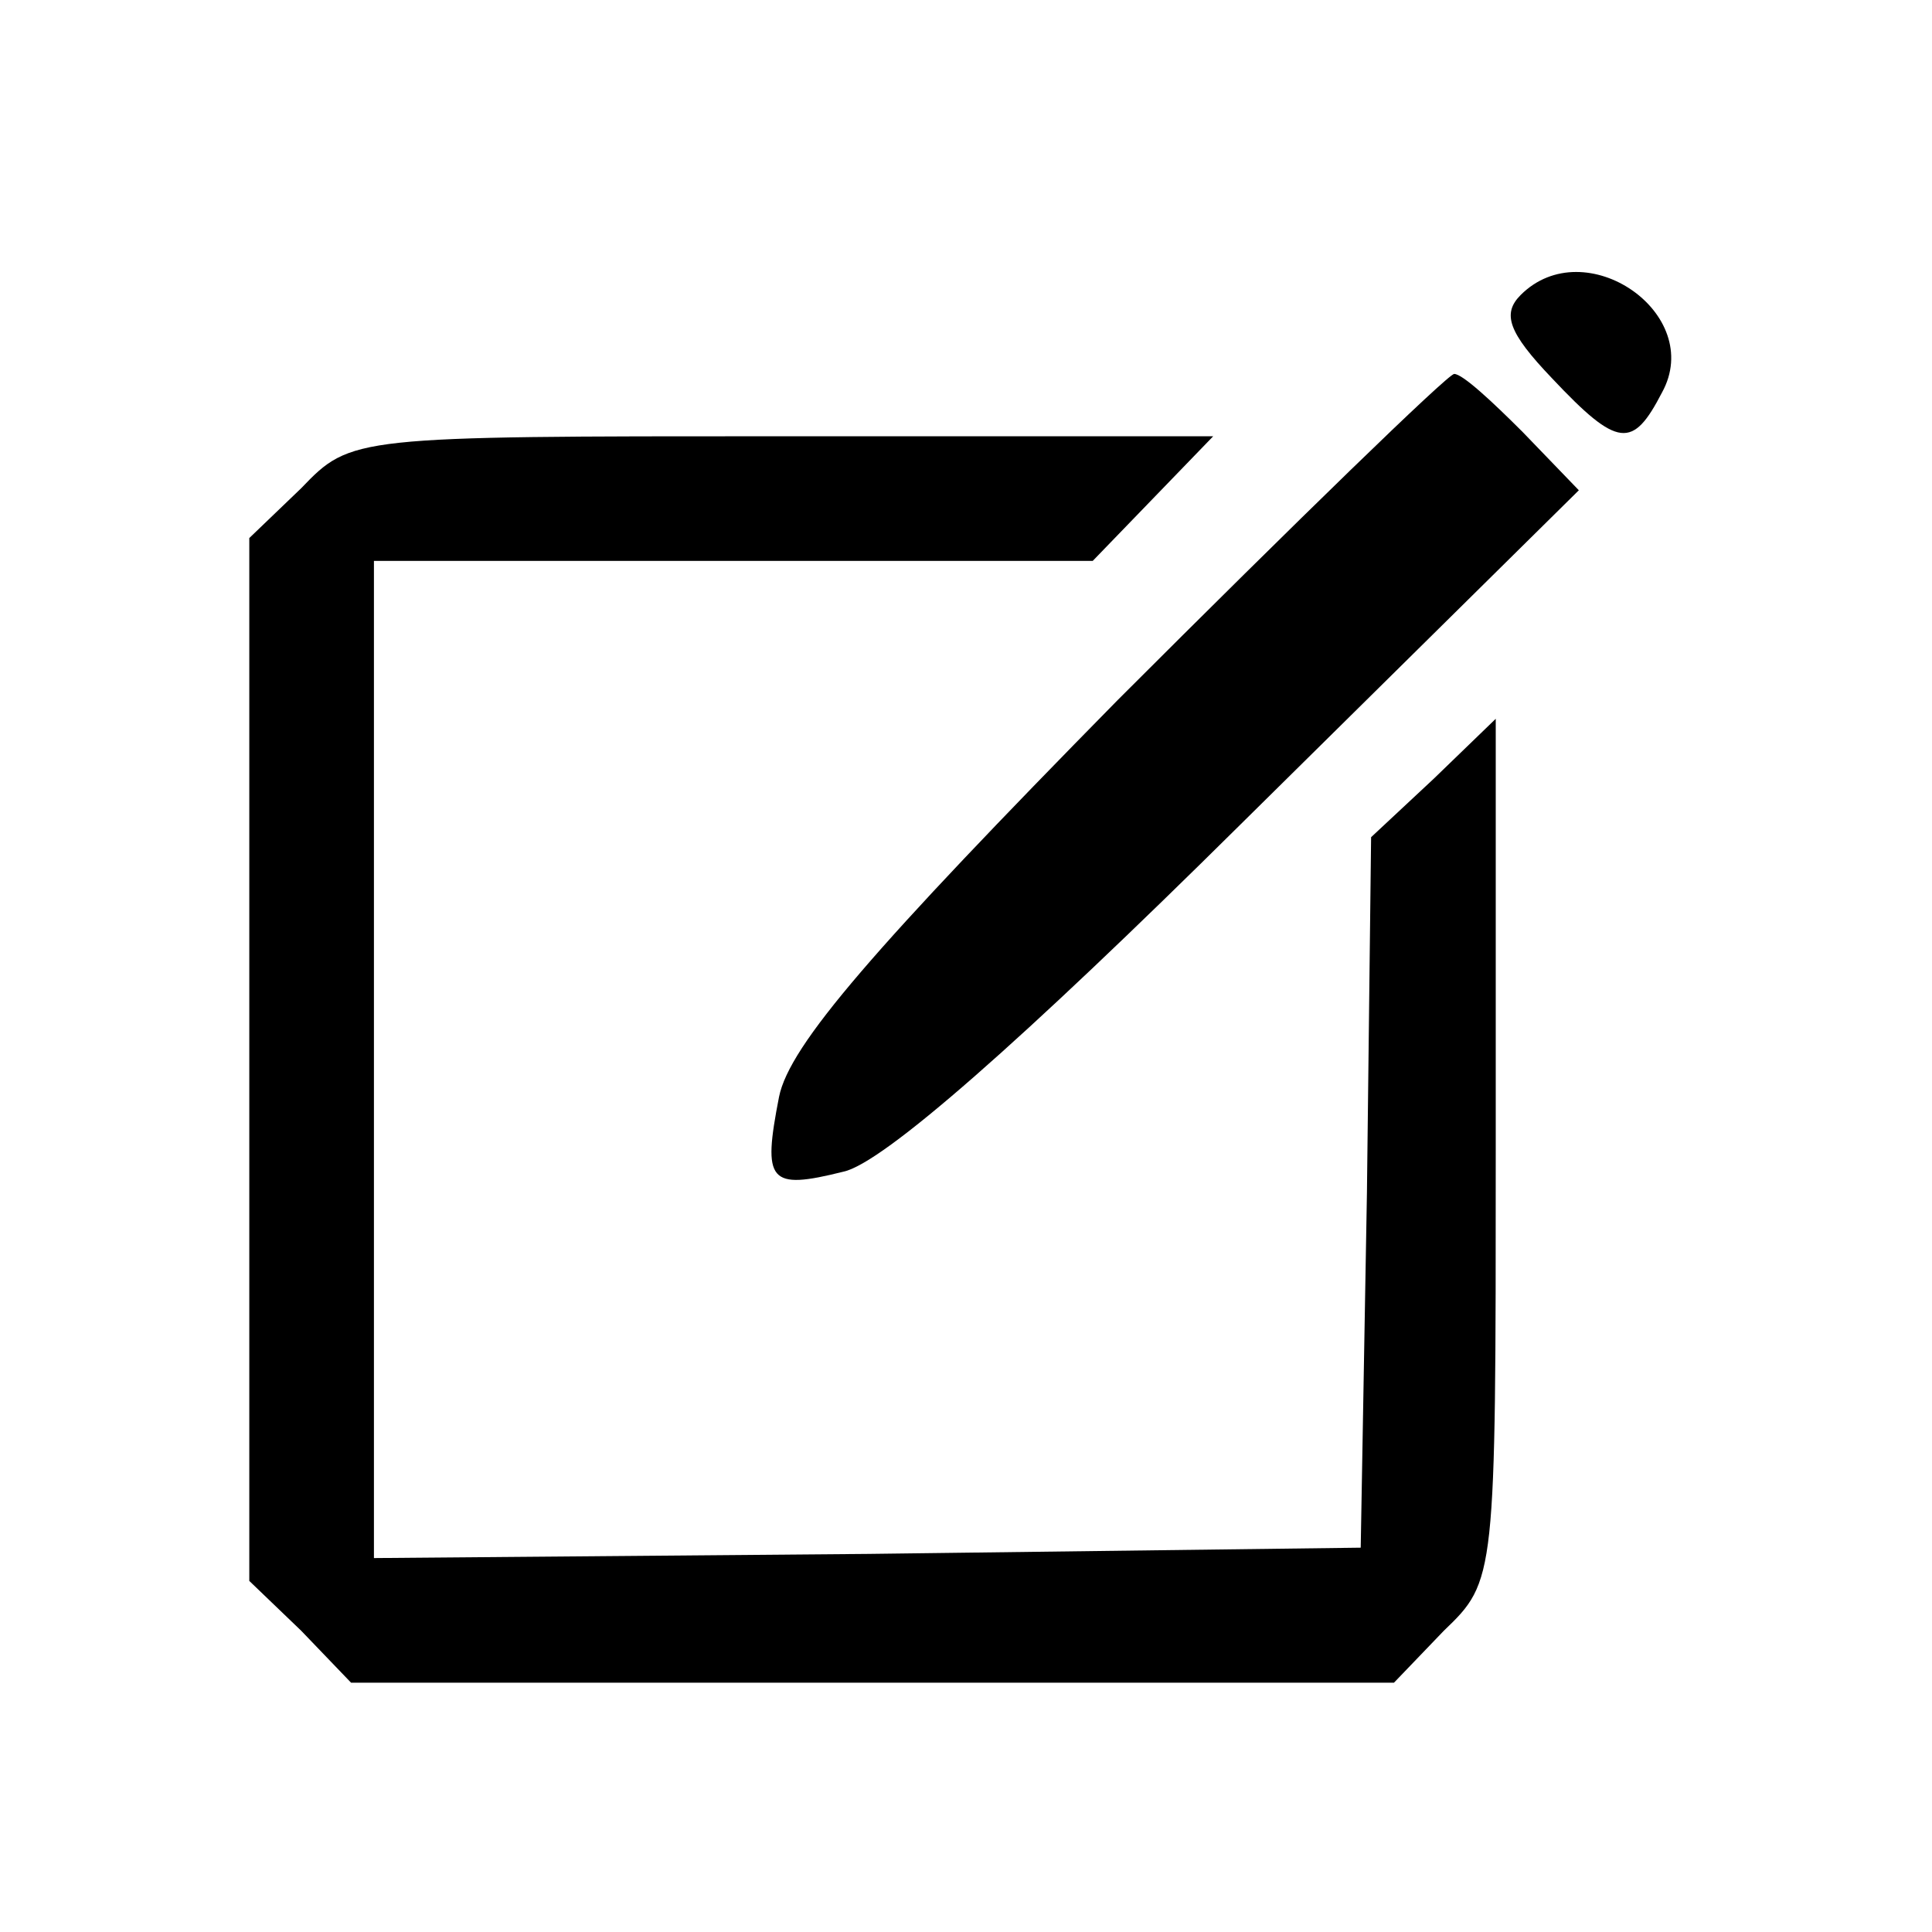
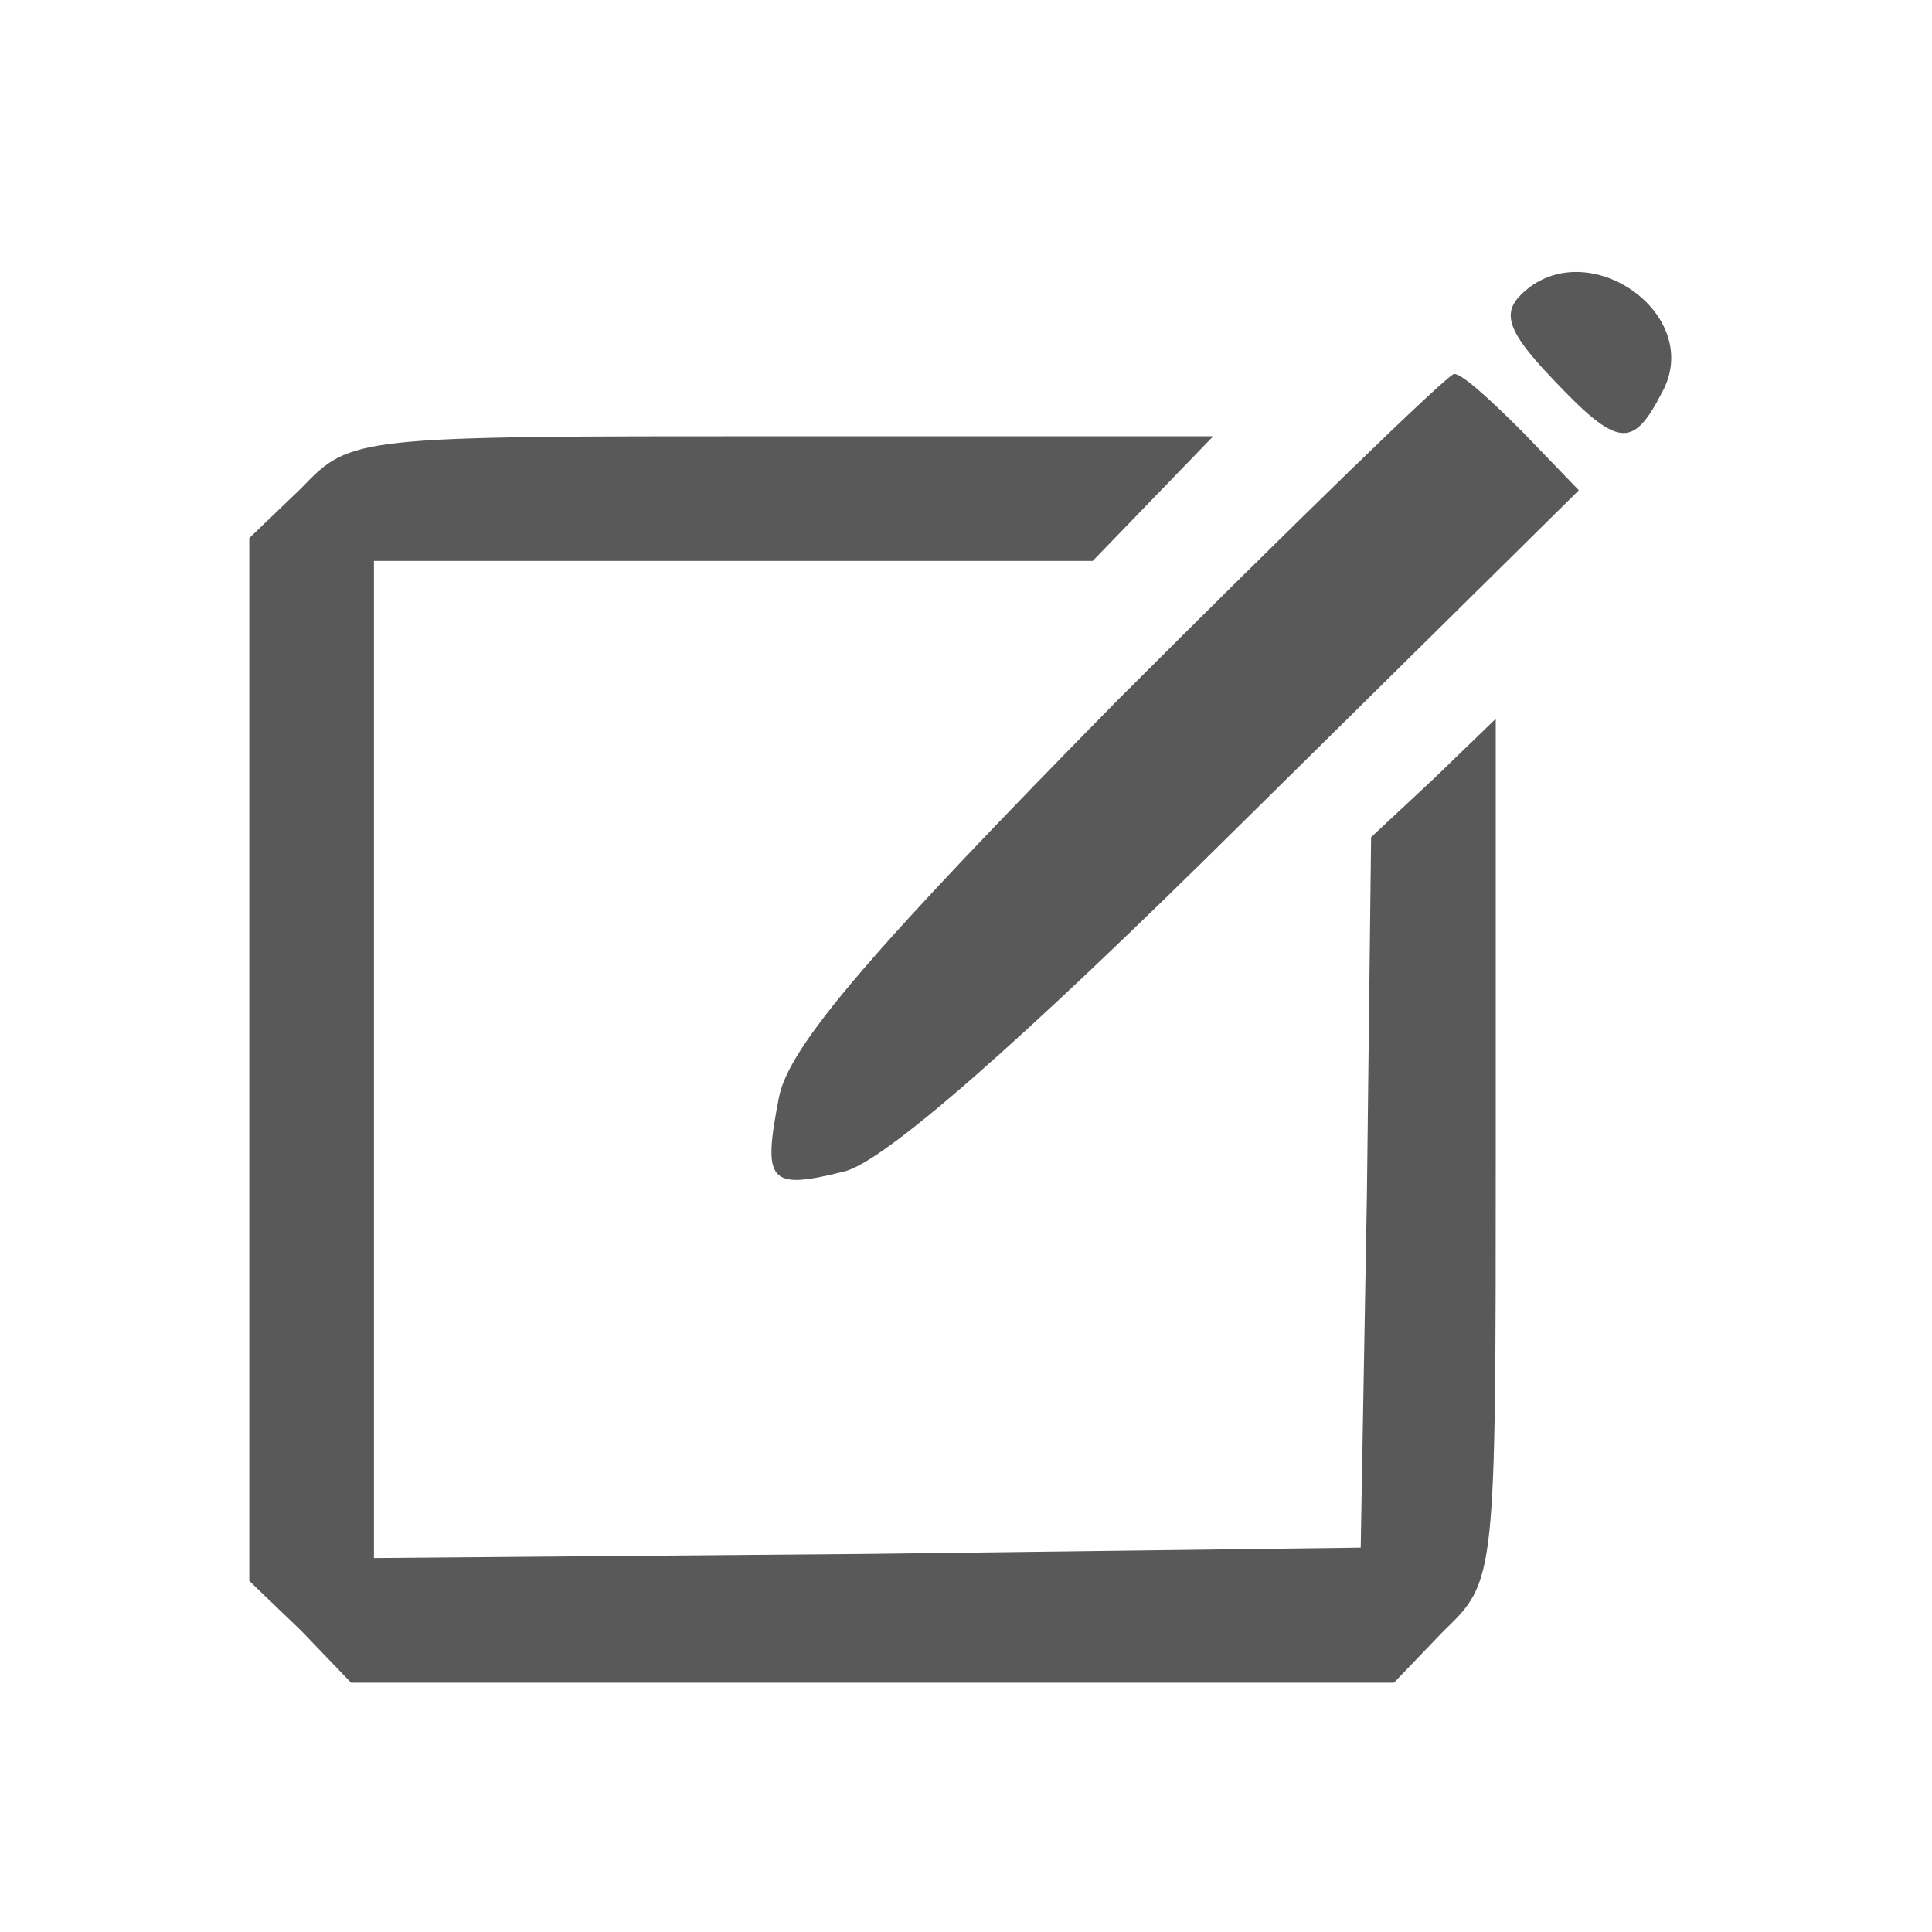
<svg xmlns="http://www.w3.org/2000/svg" version="1.0" width="93pt" height="93pt" viewBox="0 0 93 93" preserveAspectRatio="xMidYMid meet">
-   <g transform="translate(0,93) scale(0.1,-0.1)" fill="#000000" stroke="none">
+   <g transform="translate(0,93) scale(0.1,-0.1)" fill="#595959" stroke="none">
    <path d="M732 788 c-9 -9 -6 -18 15 -40 32 -34 39 -34 53 -7 21 38 -37 78 -68 47z" />
    <path d="M538 593 c-117 -119 -158 -166 -163 -191 -8 -41 -5 -45 31 -36 19 4 86 63 191 167 l163 161 -27 28 c-15 15 -29 28 -33 28 -3 0 -76 -71 -162 -157z" />
    <path d="M145 695 l-25 -24 0 -251 0 -251 25 -24 24 -25 251 0 251 0 24 25 c25 24 25 25 25 231 l0 208 -30 -29 -30 -28 -2 -171 -3 -171 -237 -3 -238 -2 0 240 0 240 173 0 173 0 29 30 29 30 -208 0 c-206 0 -207 0 -231 -25z" />
  </g>
</svg>
